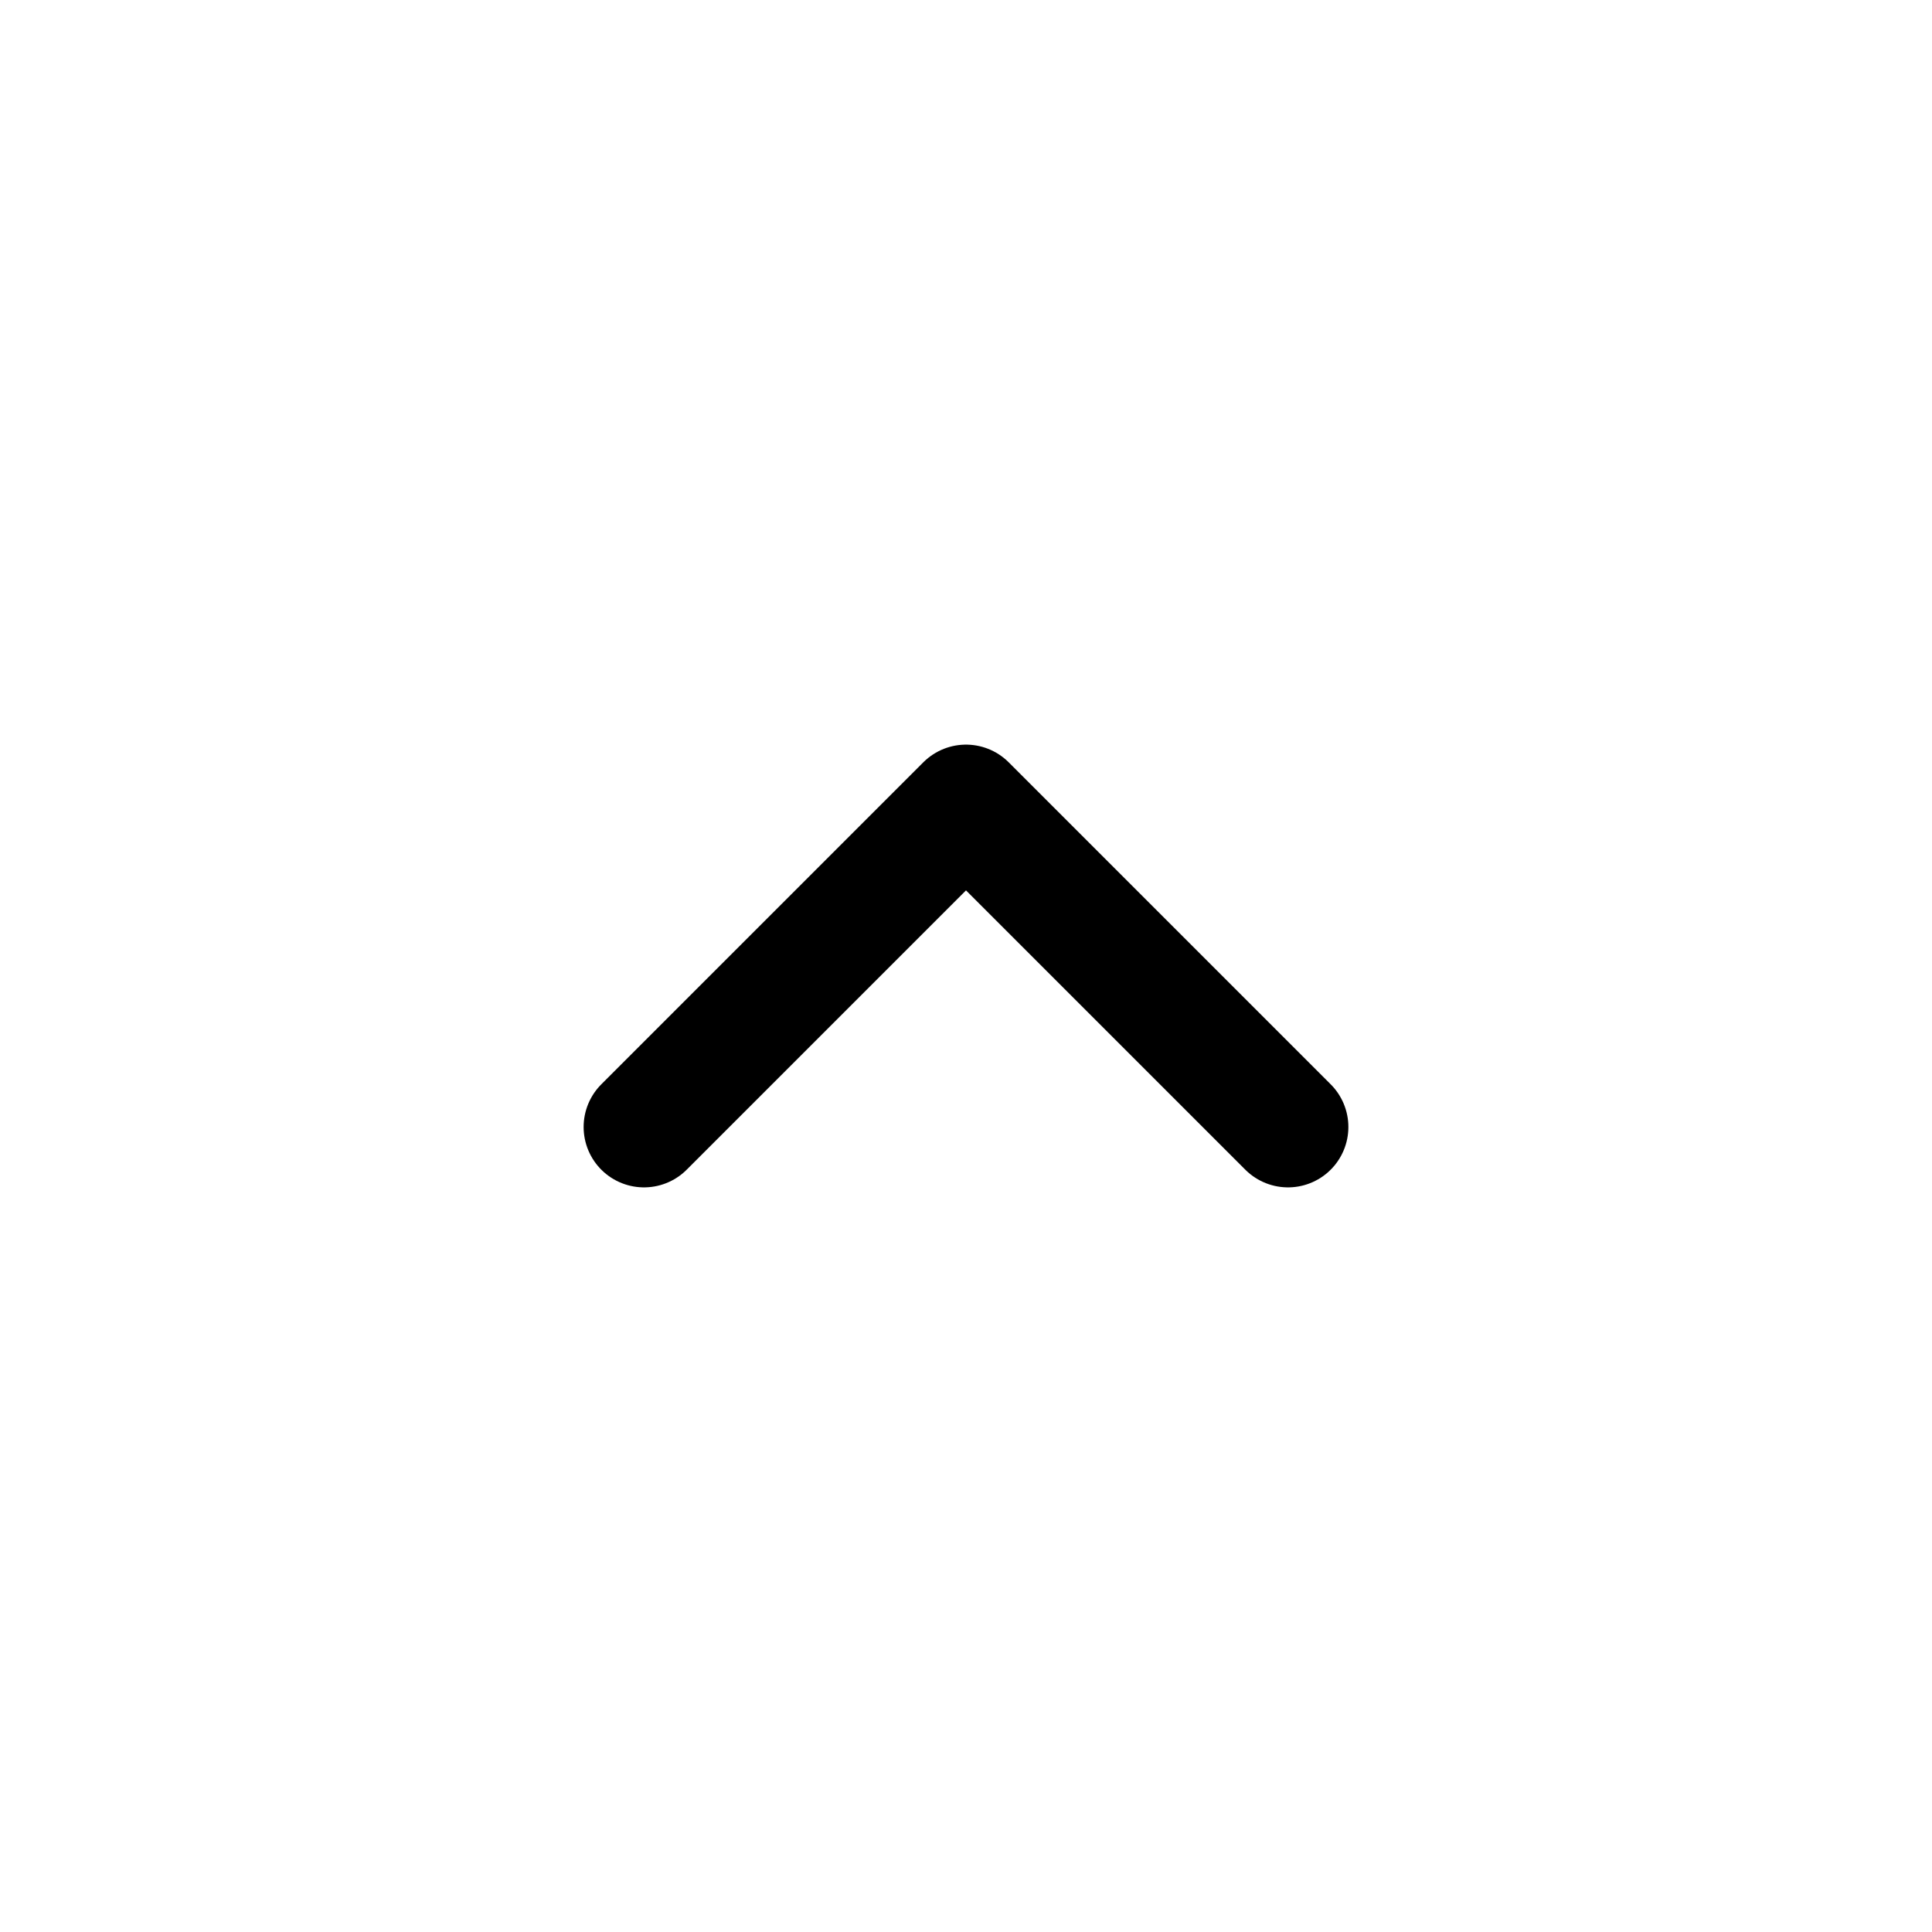
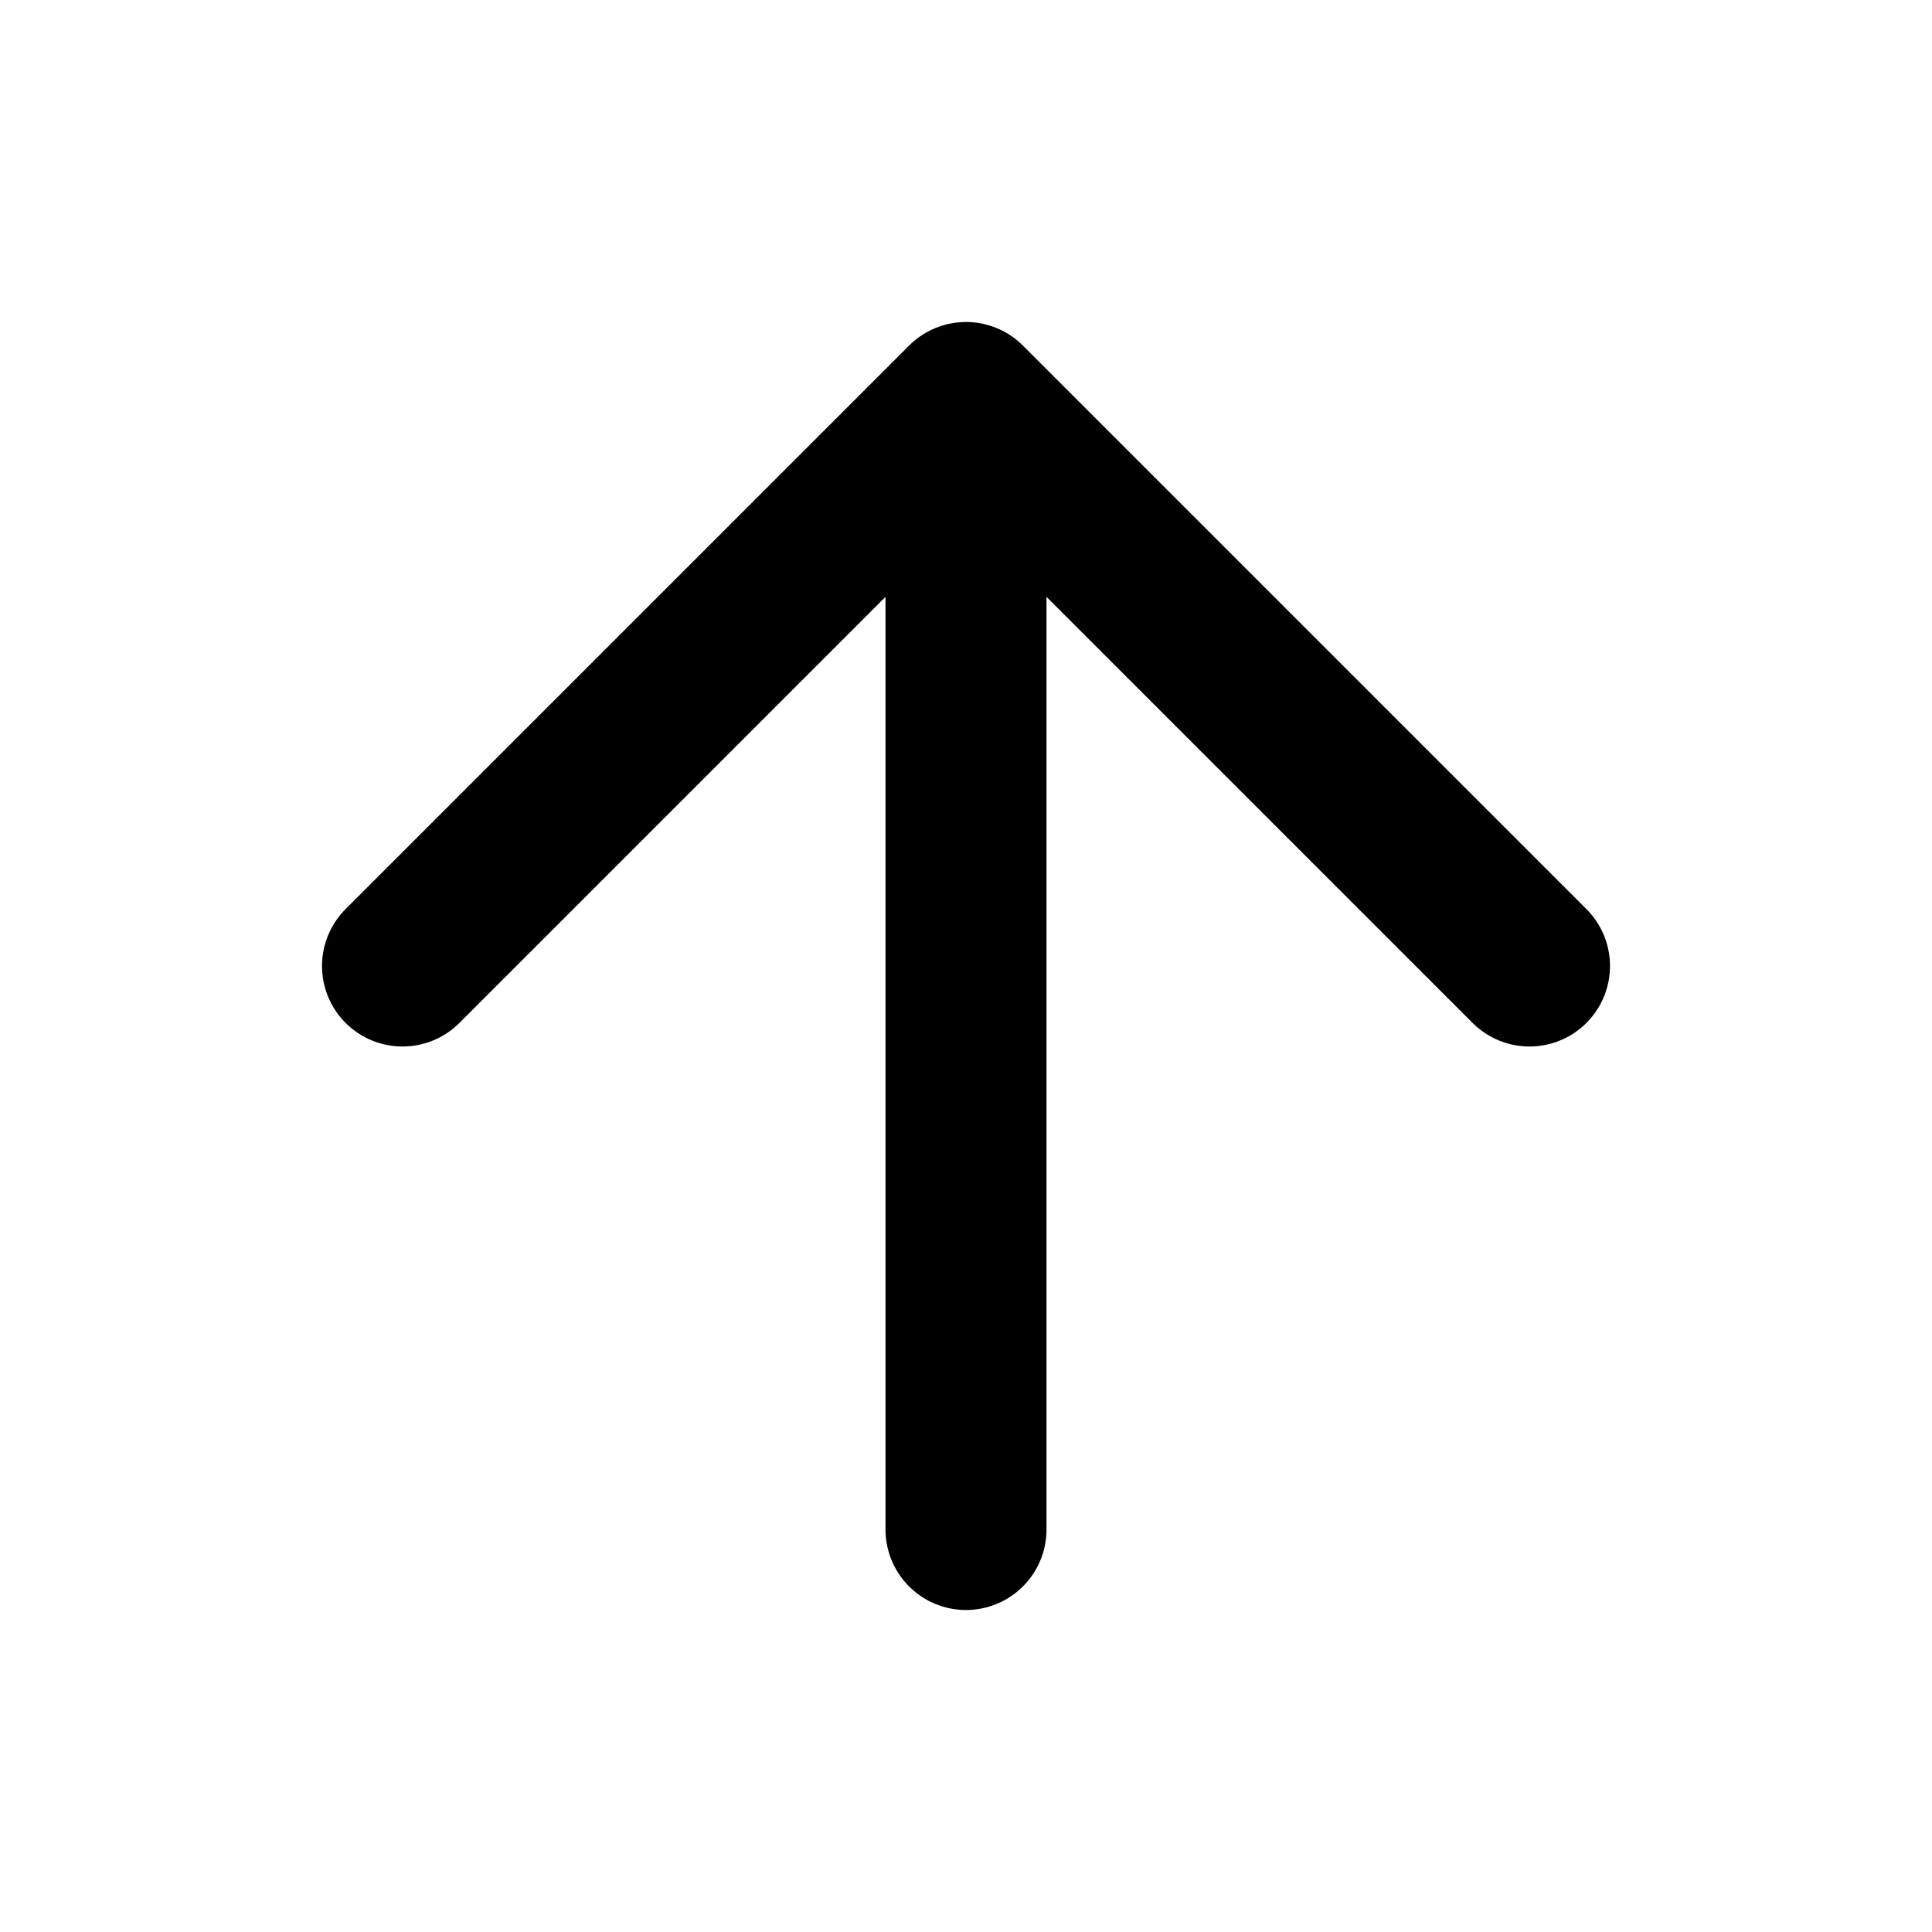
- <svg xmlns="http://www.w3.org/2000/svg" viewBox="0 0 24 24" fill="none">
-   <path d="M16 14L12 10L8 14" stroke="currentColor" stroke-width="1.5" stroke-linecap="round" stroke-linejoin="round" />
+ <svg xmlns="http://www.w3.org/2000/svg" width="24" height="24" viewBox="0 0 24 24" fill="none">
+   <path d="M12 19V5M12 5L5 12M12 5L19 12" stroke="currentColor" stroke-width="2" stroke-linecap="round" stroke-linejoin="round" />
</svg>
